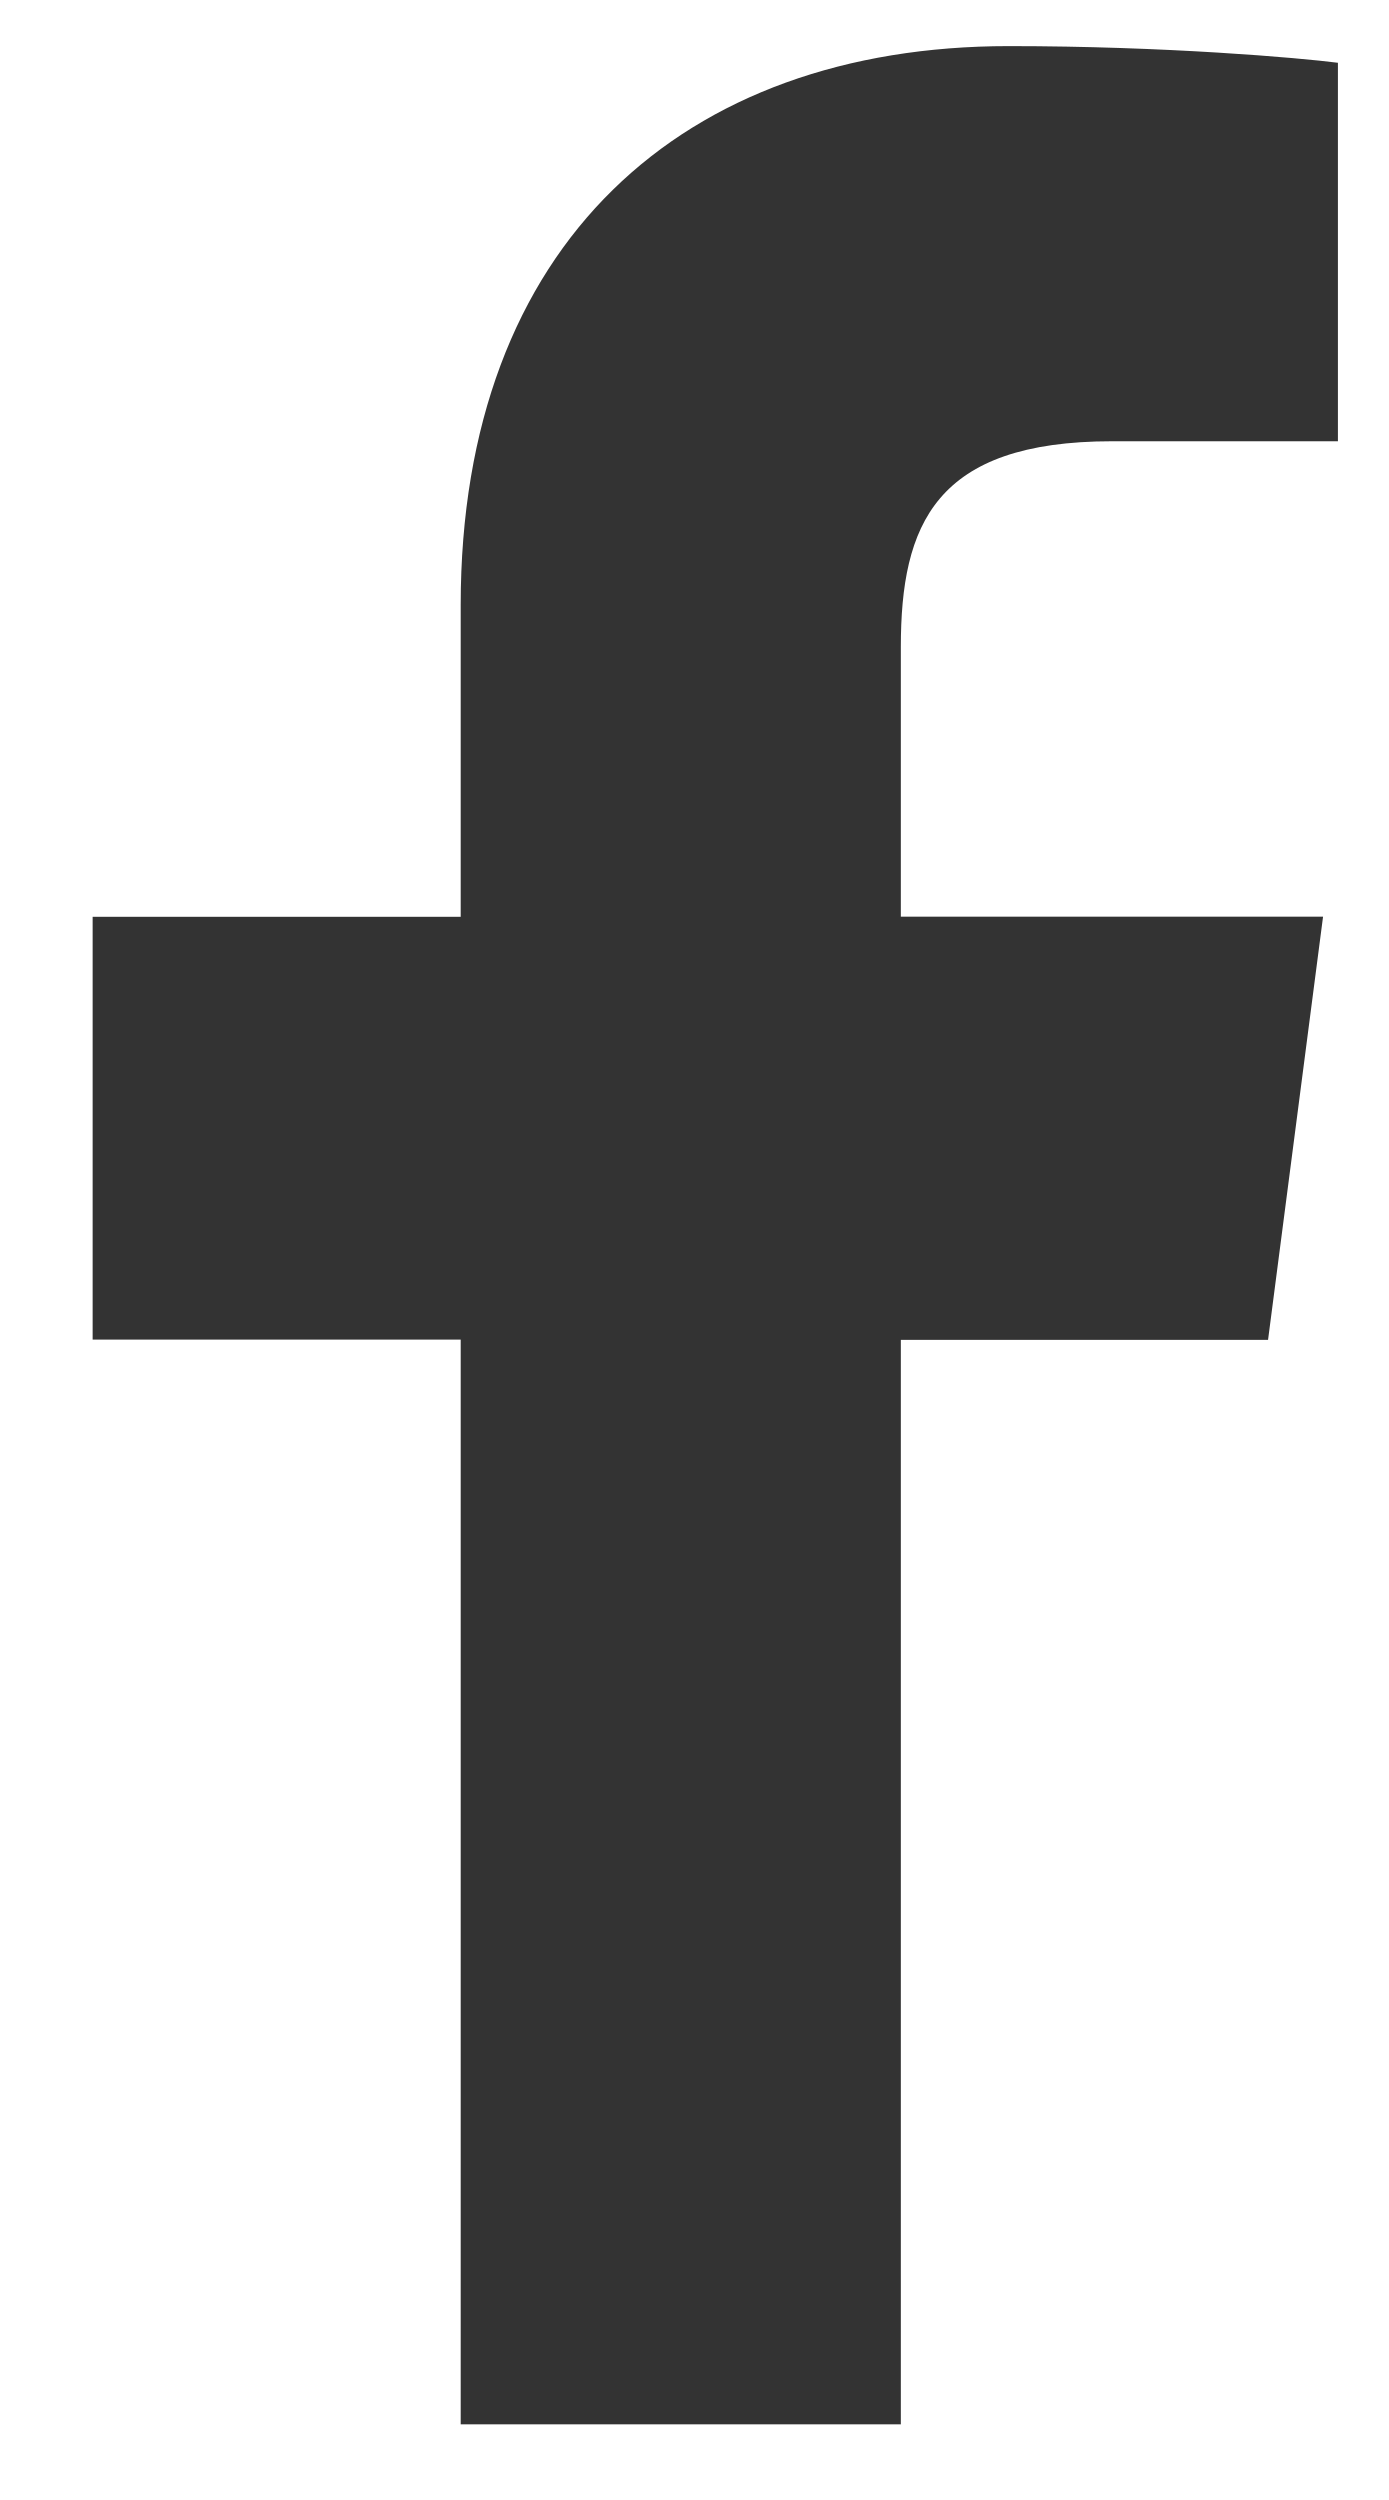
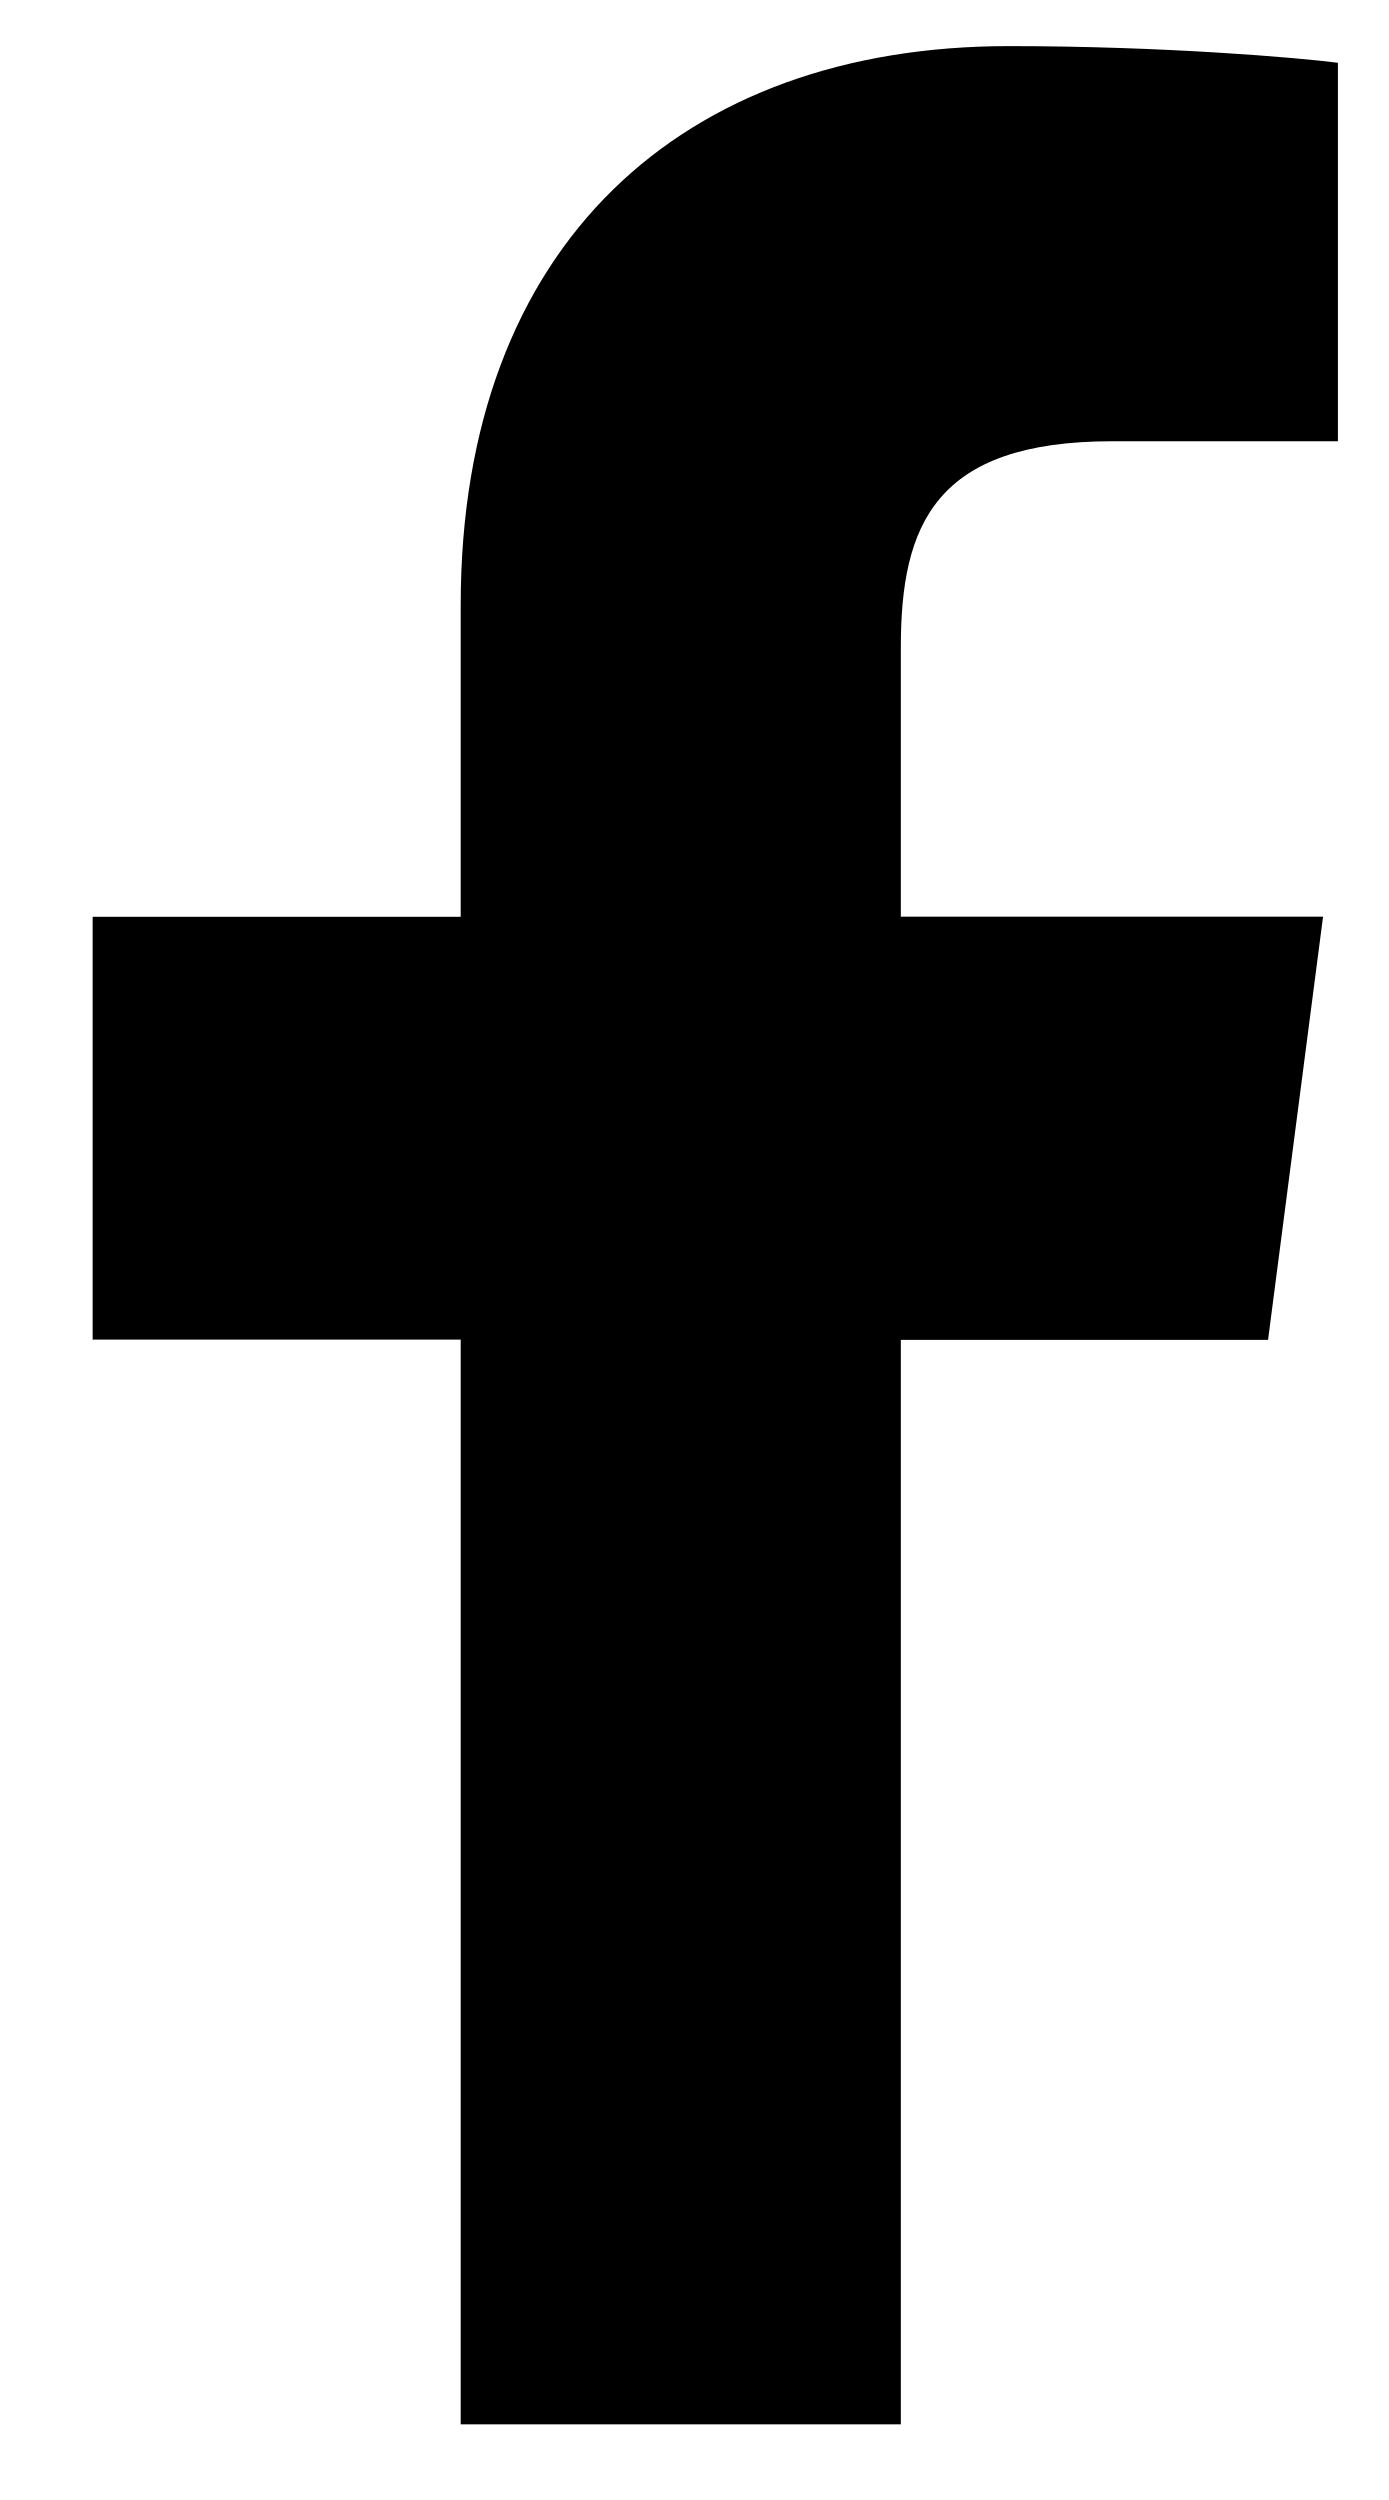
<svg xmlns="http://www.w3.org/2000/svg" width="10" height="18" viewBox="0 0 10 18">
-   <path d="M6.486 17.457v-7.81H9.13L9.526 6.6h-3.04V4.66c0-.883.247-1.483 1.522-1.483h1.625V.452c-.28-.036-1.246-.12-2.37-.12-2.342 0-3.946 1.42-3.946 4.024v2.245H.667v3.044h2.65v7.81h3.17" fill="#333" fill-rule="evenodd" />
+   <path d="M6.486 17.457v-7.81H9.13L9.526 6.6h-3.04V4.66c0-.883.247-1.483 1.522-1.483h1.625V.452c-.28-.036-1.246-.12-2.37-.12-2.342 0-3.946 1.42-3.946 4.024v2.245H.667v3.044h2.65v7.81h3.17" fill="#000" fill-rule="evenodd" />
</svg>
